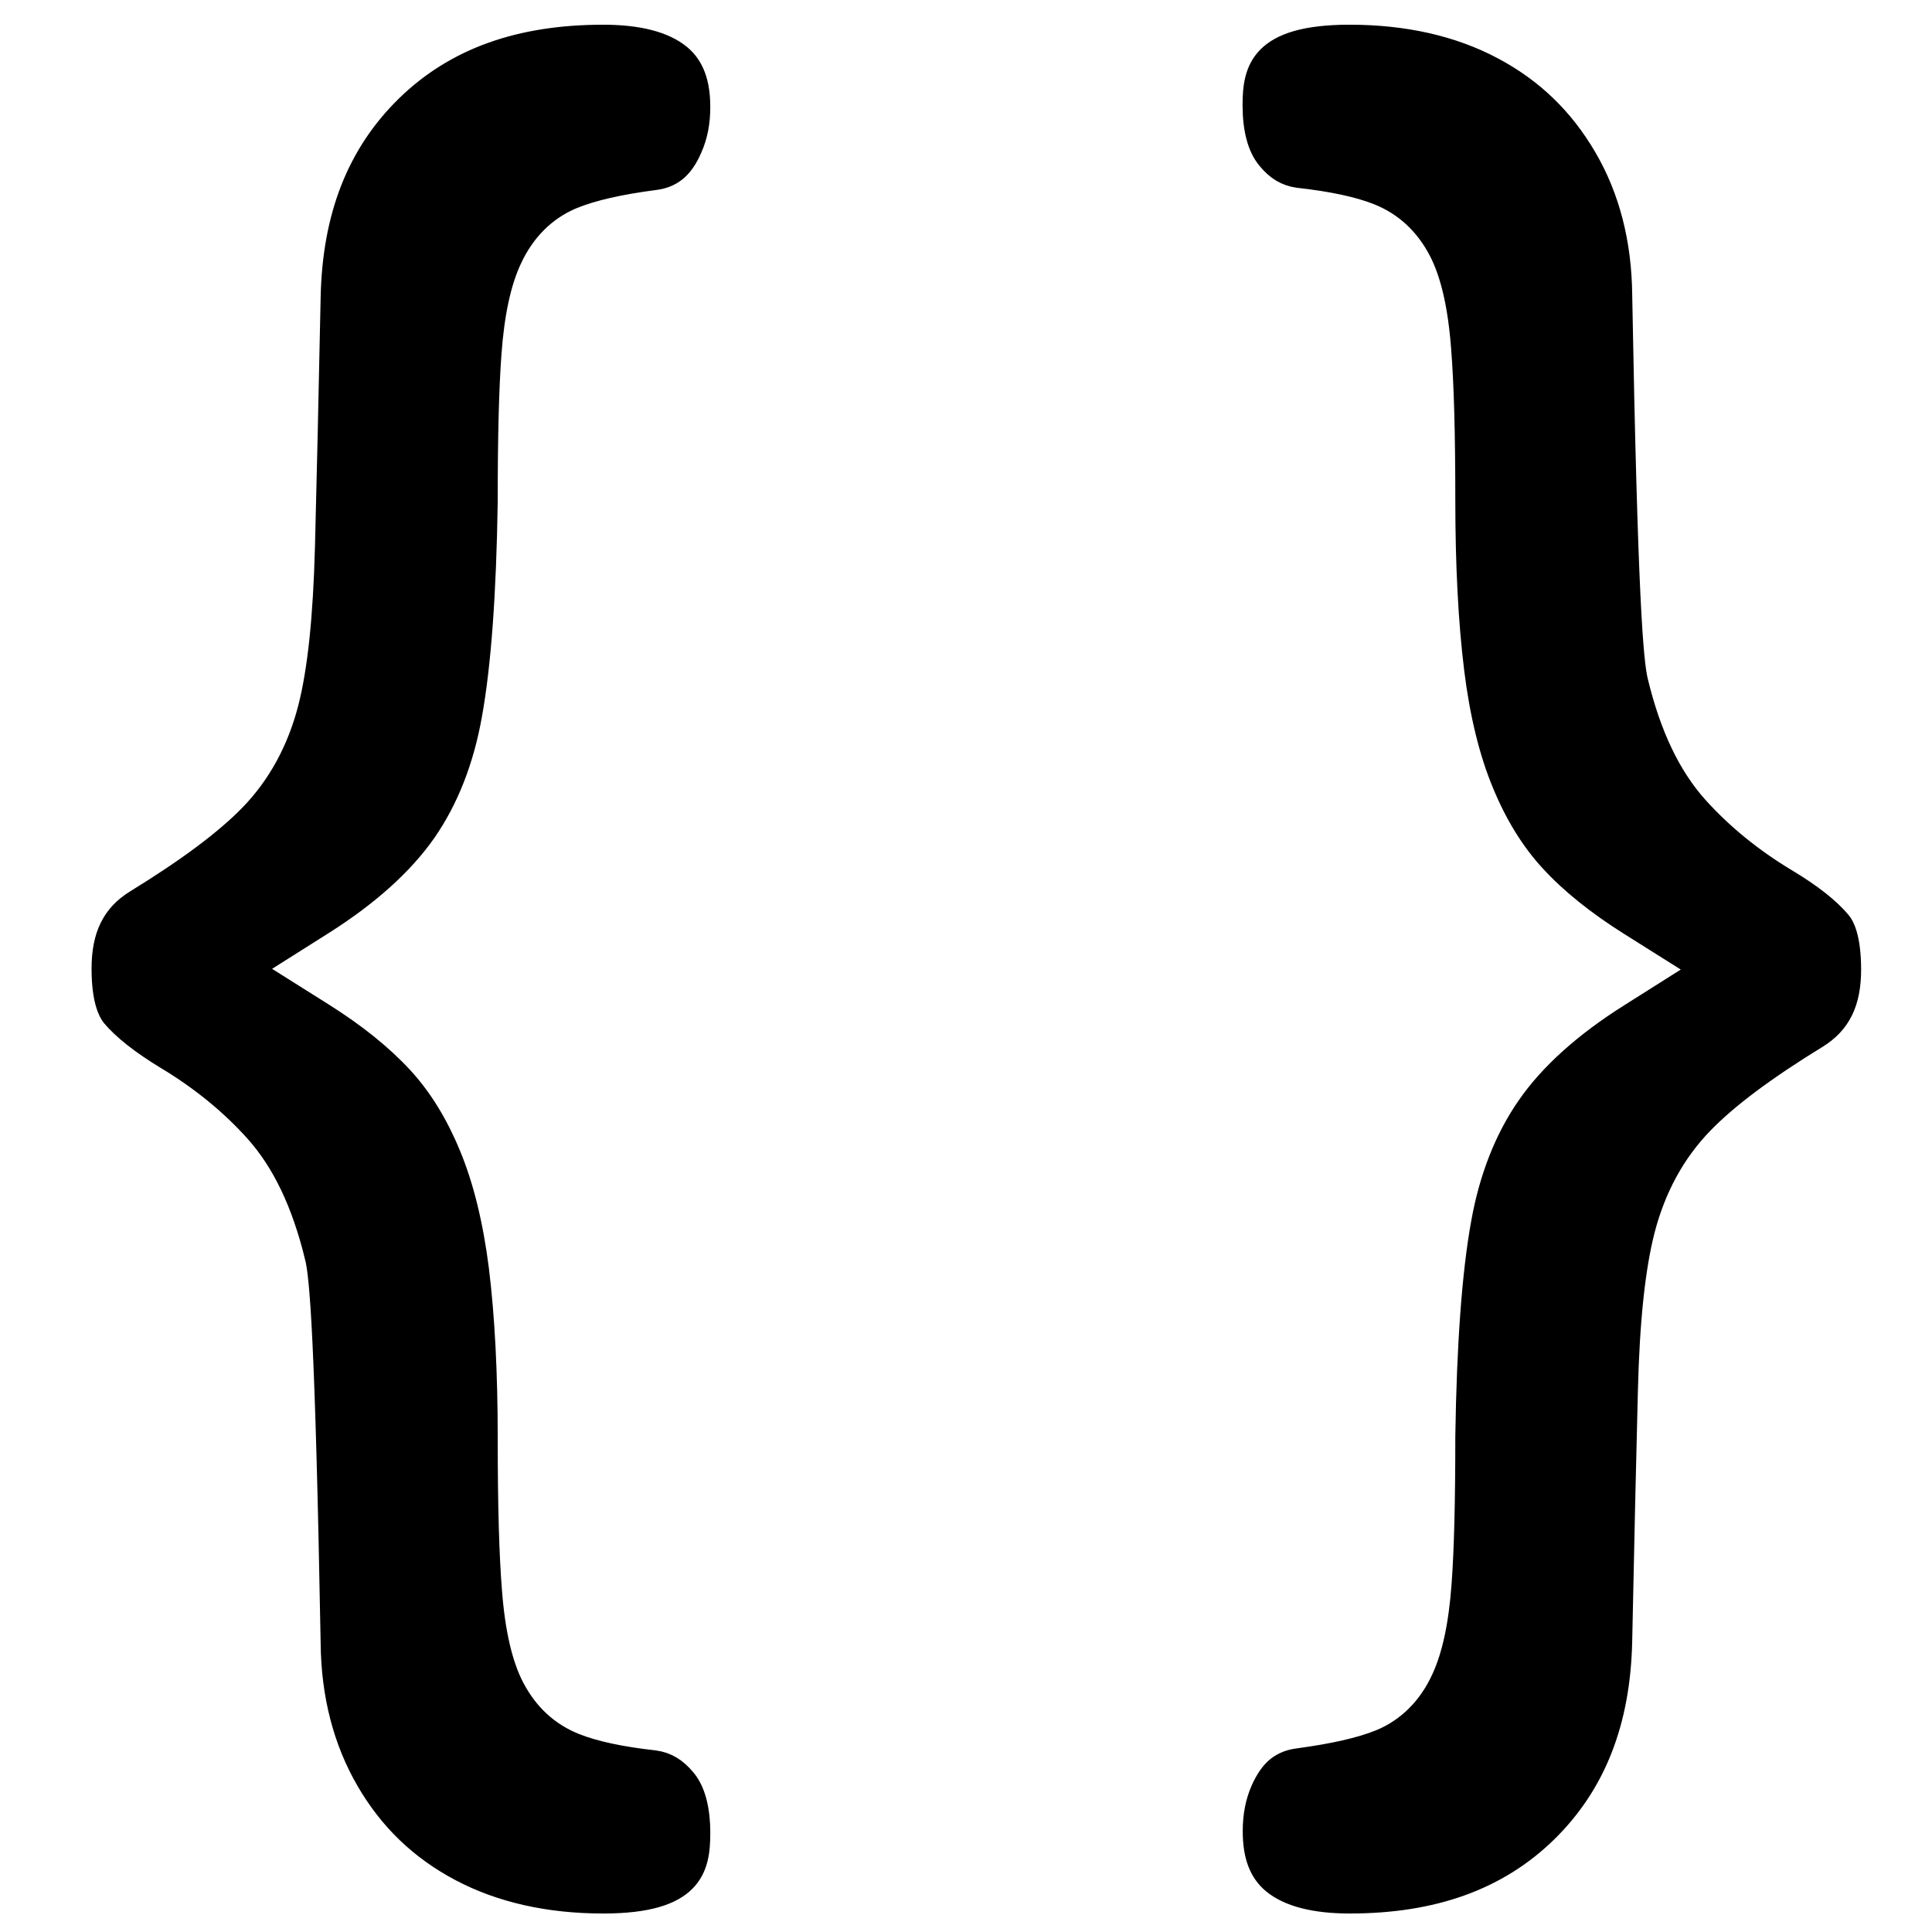
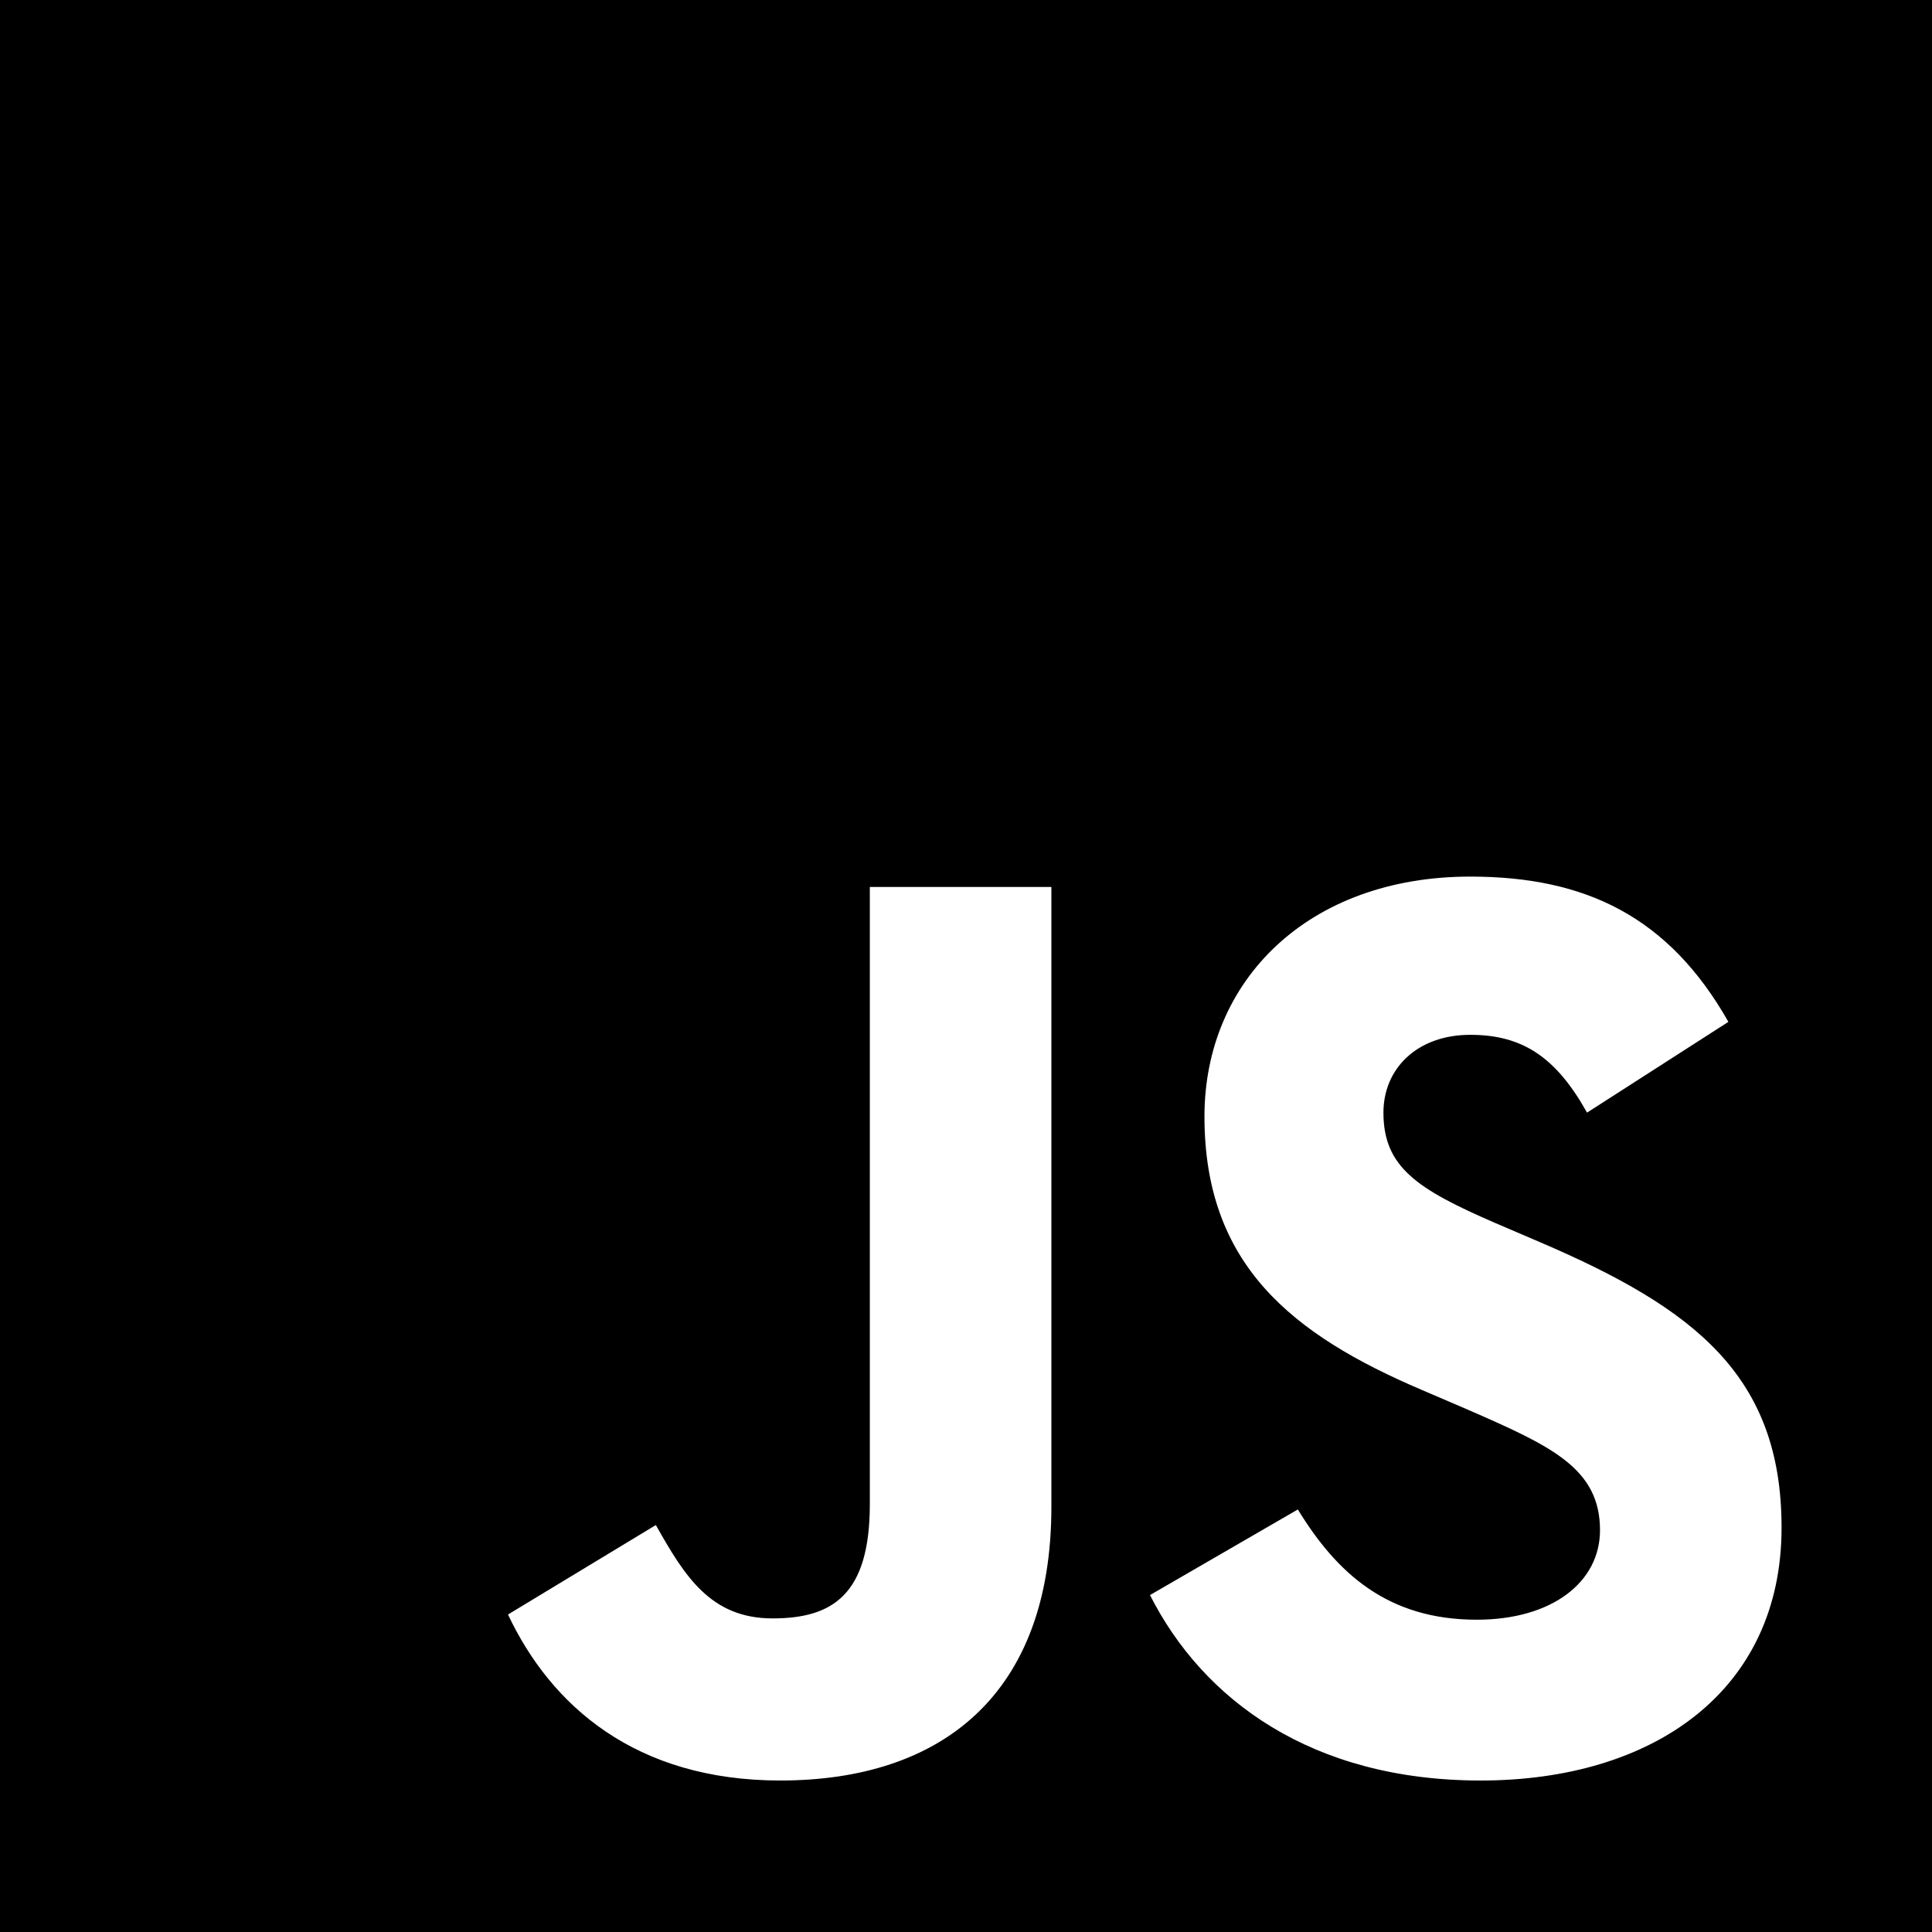
- <svg xmlns="http://www.w3.org/2000/svg" width="1000" height="1000" viewBox="0 0 1000 1000">
-   <path class="st1" d="M843.779 524.887 880.276 501.832 843.779 478.865c-17.002-10.682-30.889-21.809-41.215-33.115-9.881-10.682-18.16-24.123-24.658-39.88-6.854-16.379-11.75-36.497-14.599-59.642-3.028-24.48-4.54-53.855-4.54-87.237 0-34.806-0.712-60.799-2.226-79.492-1.692-21.72-5.519-37.922-11.483-49.494-7.299-14.065-18.071-23.946-31.957-29.465-9.97-3.917-23.501-6.854-41.215-8.813-6.231-0.891-11.127-3.74-15.845-9.525-4.896-5.964-7.389-15.311-7.389-27.863 0-18.248 3.829-36.052 49.85-36.052 28.307 0 53.232 5.608 74.151 16.735 20.652 10.949 36.408 26.171 48.336 46.556 11.928 20.385 18.071 44.241 18.338 71.036 2.85 158.184 5.786 189.874 8.19 199.933 6.765 28.041 17.002 49.405 31.156 65.161 12.729 14.154 28.218 26.794 46.022 37.476 12.907 7.744 22.254 15.133 27.951 21.987 1.603 1.87 5.163 8.101 5.163 24.658 0 17.091-5.341 27.952-17.359 35.34-26.972 16.557-46.378 31.067-59.196 44.331-14.421 14.866-24.569 33.47-30.177 55.191-4.985 19.406-7.923 46.734-8.813 83.409-0.891 34.45-1.87 77.534-2.939 129.253-0.891 41.927-13.62 74.241-38.811 98.898-25.281 24.658-58.663 36.675-101.925 36.675-18.16 0-31.601-3.473-39.791-10.237-6.855-5.697-10.059-14.243-10.059-26.883 0-8.012 1.336-14.955 4.095-21.275 2.405-5.43 5.163-9.436 8.368-11.928 3.028-2.315 6.409-3.651 10.682-4.184 18.426-2.494 32.224-5.608 42.372-9.703 14.154-5.786 25.281-16.824 32.135-31.868 5.519-11.928 8.902-27.863 10.415-48.425 1.336-17.893 1.959-43.085 1.959-76.822 0.712-47.268 3.384-84.388 8.101-110.381 4.184-23.59 12.195-43.886 23.678-60.443 11.572-16.824 29.465-32.936 53.232-47.891zm-680.5 125.781c2.494 10.059 5.341 41.749 8.19 199.933 0.271 26.794 6.498 50.651 18.337 71.036 11.839 20.385 27.684 35.607 48.336 46.556 20.919 11.127 45.844 16.735 74.152 16.735 46.022 0 49.85-17.803 49.85-36.052 0-12.551-2.494-21.987-7.389-27.862-4.718-5.697-9.614-8.635-15.845-9.525-17.714-1.959-31.245-4.896-41.126-8.813-13.887-5.519-24.658-15.4-31.957-29.465-5.964-11.572-9.792-27.684-11.483-49.493-1.514-18.783-2.226-44.776-2.226-79.493 0-33.381-1.514-62.757-4.54-87.237-2.939-23.145-7.833-43.173-14.688-59.553-6.498-15.756-14.777-29.198-24.658-39.88-10.415-11.305-24.212-22.432-41.215-33.114l-36.497-22.966 36.497-23.055c23.678-14.955 41.571-31.067 53.321-47.891 11.483-16.557 19.495-36.853 23.678-60.443 4.718-25.993 7.389-63.202 8.101-110.381 0-33.738 0.623-58.84 1.959-76.822 1.514-20.652 4.896-36.497 10.415-48.426 6.855-15.044 17.982-26.082 32.046-31.868 10.059-4.095 23.946-7.3 42.372-9.703 4.273-0.534 7.655-1.87 10.682-4.184 3.206-2.494 6.053-6.498 8.367-11.928 2.85-6.409 4.184-13.353 4.184-21.364 0-12.641-3.206-21.186-10.059-26.883-8.279-6.765-21.631-10.237-39.88-10.237-43.352 0-76.733 12.017-101.925 36.675-25.192 24.658-37.921 56.971-38.811 98.898-1.069 51.719-2.048 94.804-2.939 129.253-0.98 36.675-3.829 64.003-8.813 83.409-5.608 21.72-15.756 40.325-30.177 55.191-12.908 13.264-32.313 27.773-59.286 44.331-12.017 7.388-17.358 18.248-17.358 35.34 0 16.646 3.651 22.788 5.163 24.658 5.697 6.766 15.044 14.154 27.952 21.988 17.803 10.682 33.292 23.322 46.022 37.476 14.243 15.845 24.391 37.12 31.245 65.161z" style="stroke-width:11;stroke:#000" />
+ <svg xmlns="http://www.w3.org/2000/svg" version="1.1" viewBox="0 0 630 630">
+   <path d="M 0 0 L 0 630 L 630 630 L 630 0 L 0 0 z M 479.453 285.846 C 517.091 285.846 544.156 298.958 563.607 333.213 L 517.512 362.814 C 507.362 344.632 496.368 337.443 479.453 337.443 C 462.114 337.443 451.119 348.438 451.119 362.814 C 451.119 380.577 462.115 387.765 487.486 398.762 L 502.287 405.105 C 552.612 426.674 580.945 448.662 580.945 498.139 C 580.945 551.426 539.08 580.604 482.836 580.604 C 427.86 580.604 392.336 554.387 375 520.131 L 423.207 492.219 C 435.897 512.942 452.39 528.166 481.568 528.166 C 506.1 528.166 521.742 515.901 521.742 498.984 C 521.742 478.686 505.672 471.496 478.605 459.658 L 463.809 453.311 C 421.094 435.129 392.758 412.294 392.758 364.084 C 392.758 319.68 426.589 285.846 479.453 285.846 z M 283.639 289.23 L 342.842 289.23 L 342.842 491.367 C 342.842 552.687 306.898 580.6 254.457 580.6 C 207.098 580.6 179.608 556.072 165.652 526.473 L 165.65 526.475 L 165.65 526.469 C 165.651 526.47 165.652 526.471 165.652 526.473 L 213.863 497.297 C 223.165 513.788 231.625 527.74 251.92 527.74 C 271.374 527.74 283.639 520.13 283.639 490.529 L 283.639 289.23 z " />
</svg>
